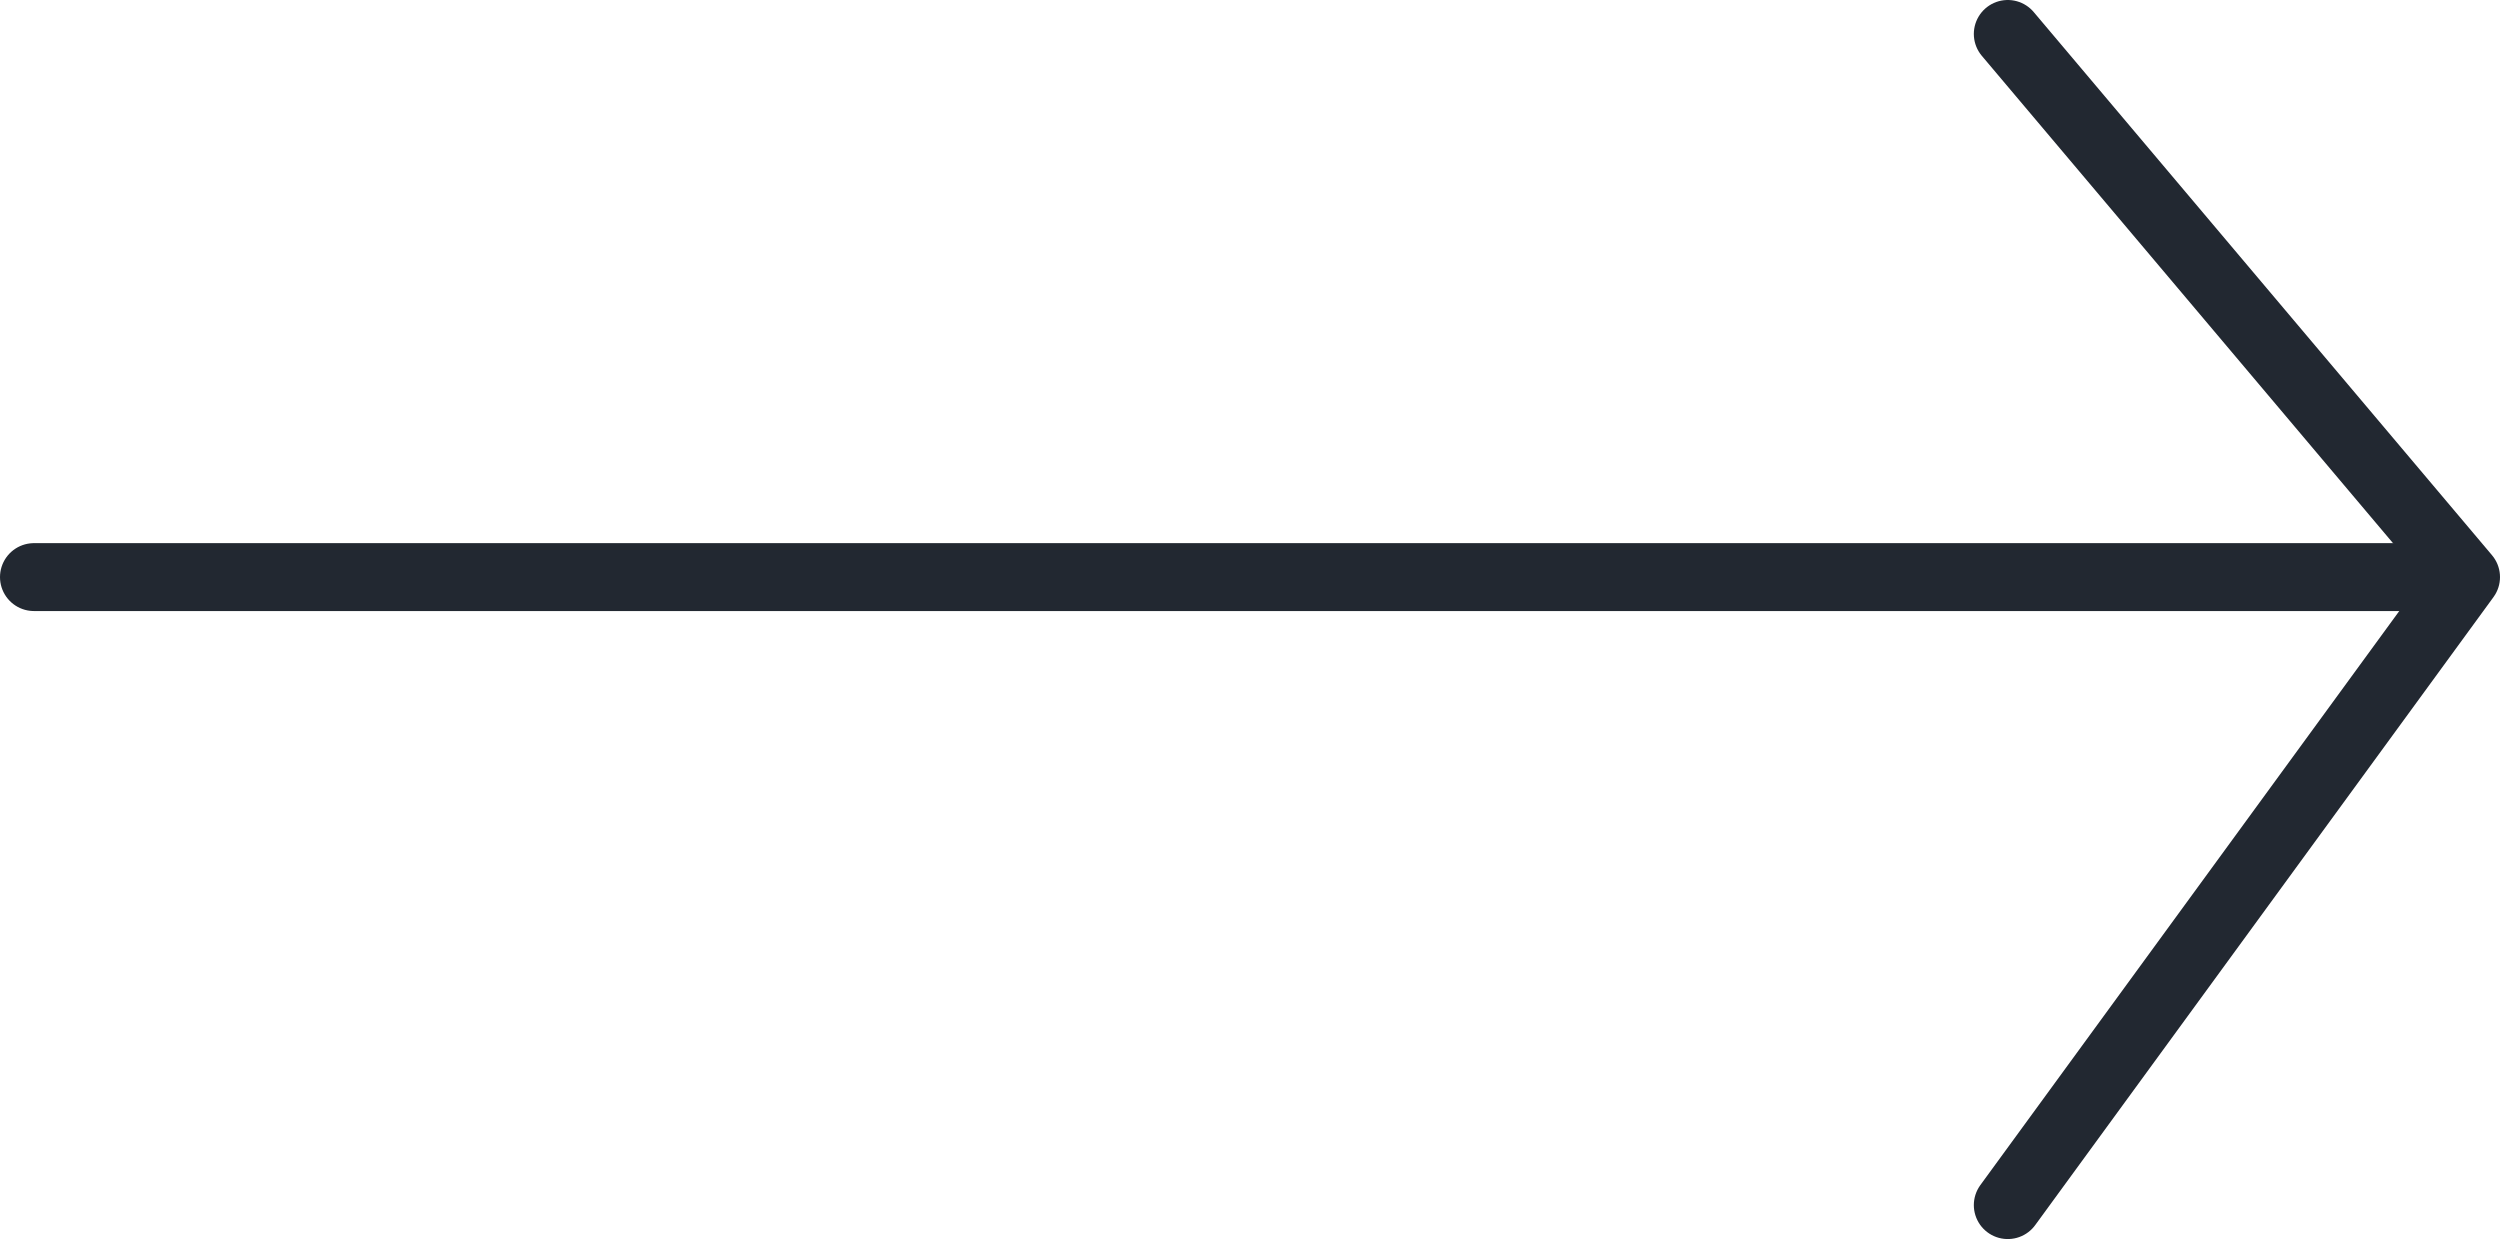
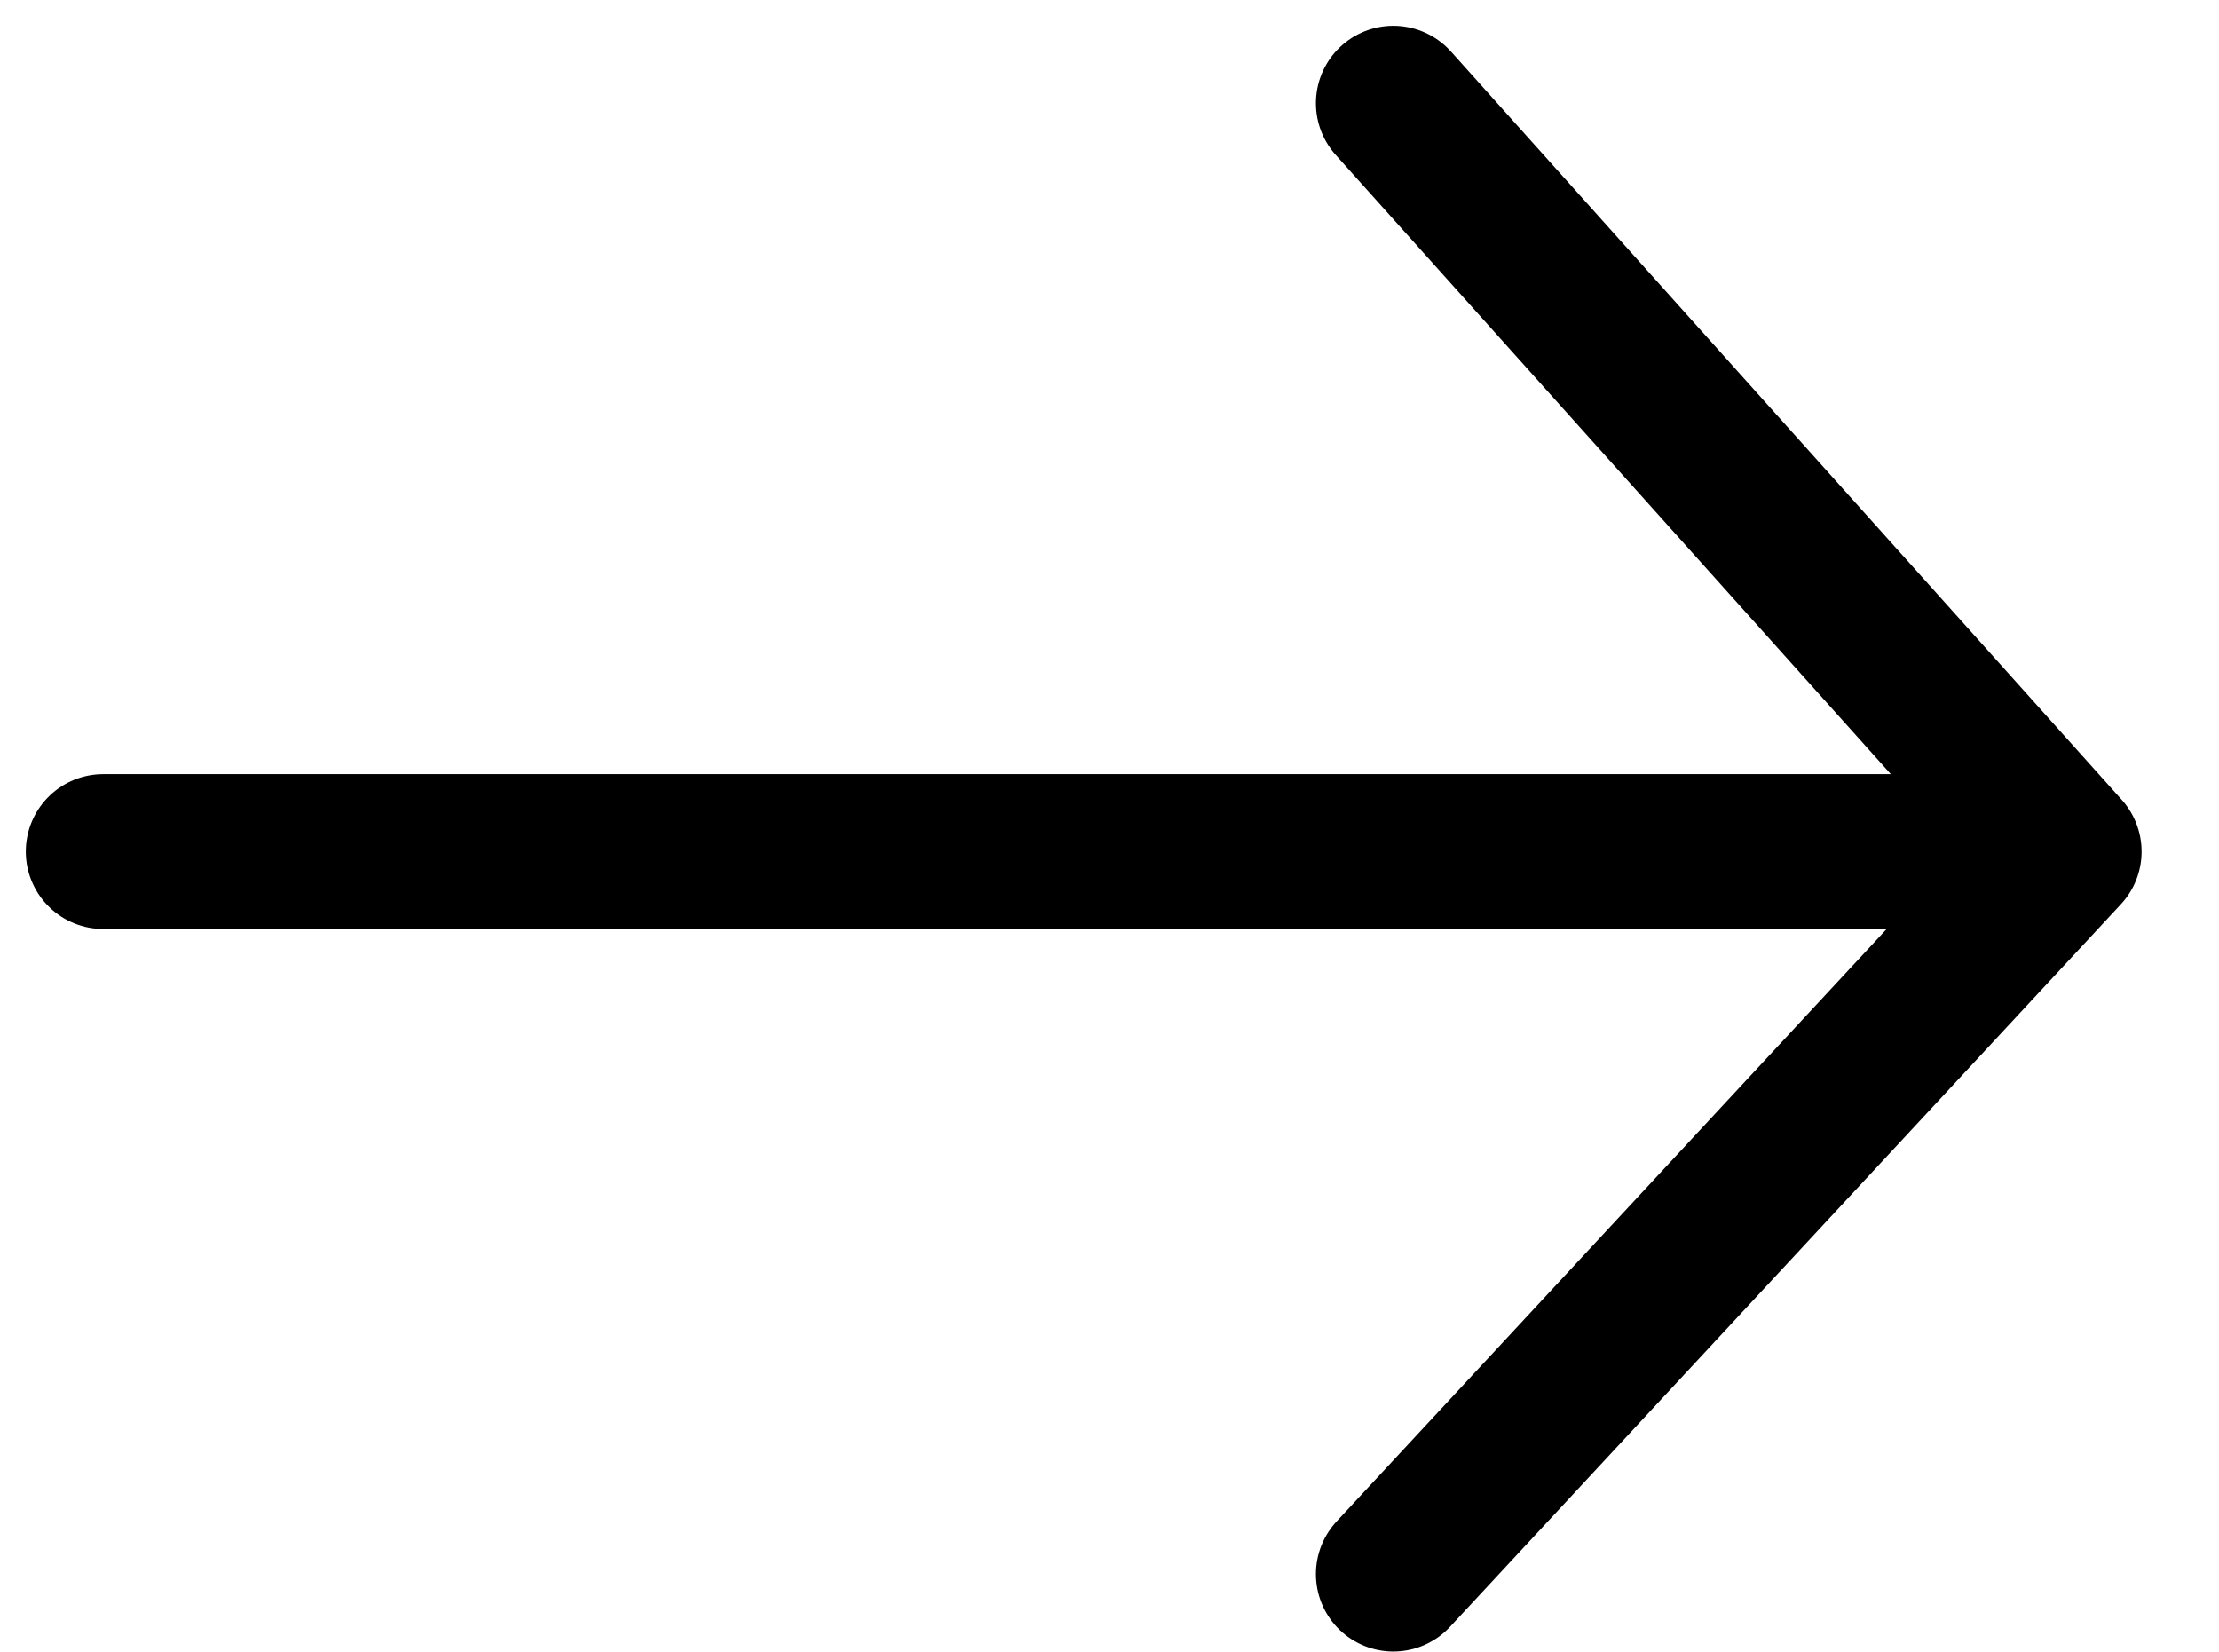
- <svg xmlns="http://www.w3.org/2000/svg" id="Layer_2" data-name="Layer 2" viewBox="0 0 147.29 73">
-   <defs>
-     <style>
-       .cls-1 {
-         fill: none;
-         stroke: #222831;
-         stroke-linecap: round;
-         stroke-linejoin: round;
-         stroke-width: 4px;
-       }
-     </style>
-   </defs>
-   <g id="Layer_2-2" data-name="Layer 2">
-     <line class="cls-1" x1="2" y1="34" x2="143.57" y2="34" />
-     <polyline class="cls-1" points="118.29 2 145.29 34 118.29 71" />
-   </g>
+ <svg xmlns="http://www.w3.org/2000/svg" width="43" height="32" viewBox="0 0 43 32" fill="none">
+   <path d="M2 16.5H40M40 16.5L27 2M40 16.5L27 30.5" stroke="black" stroke-width="3" stroke-linecap="round" />
</svg>
